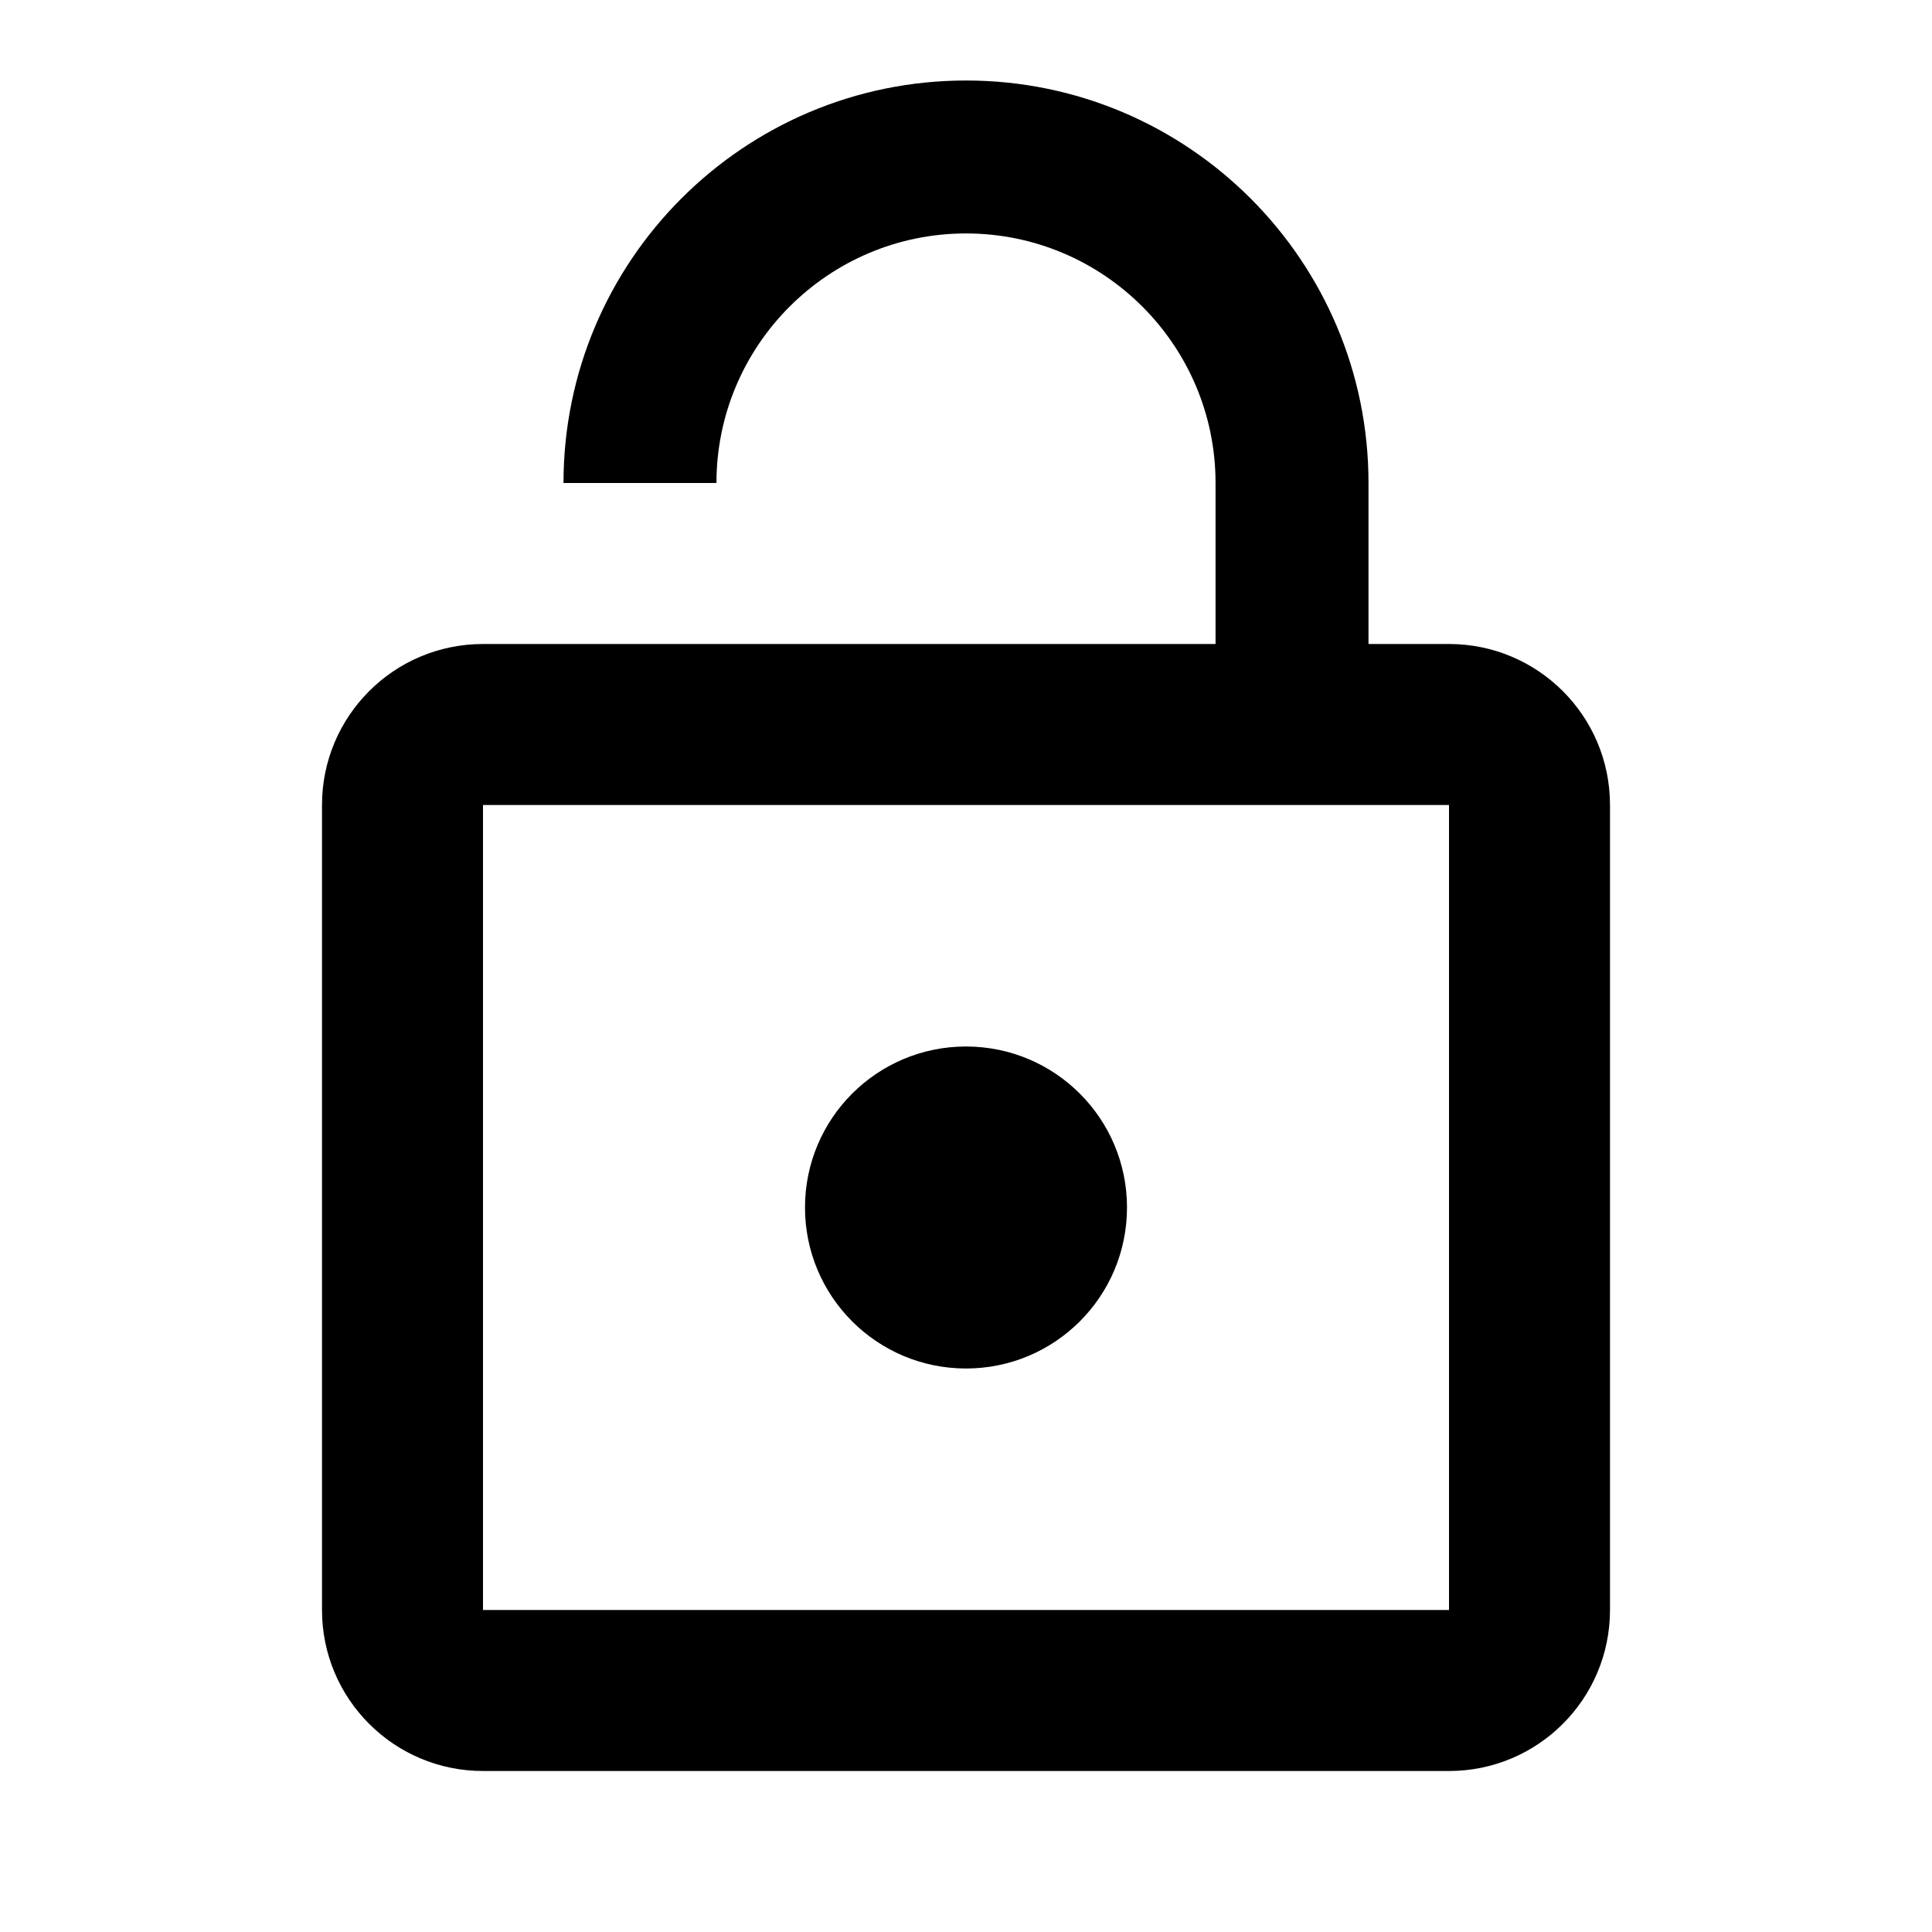
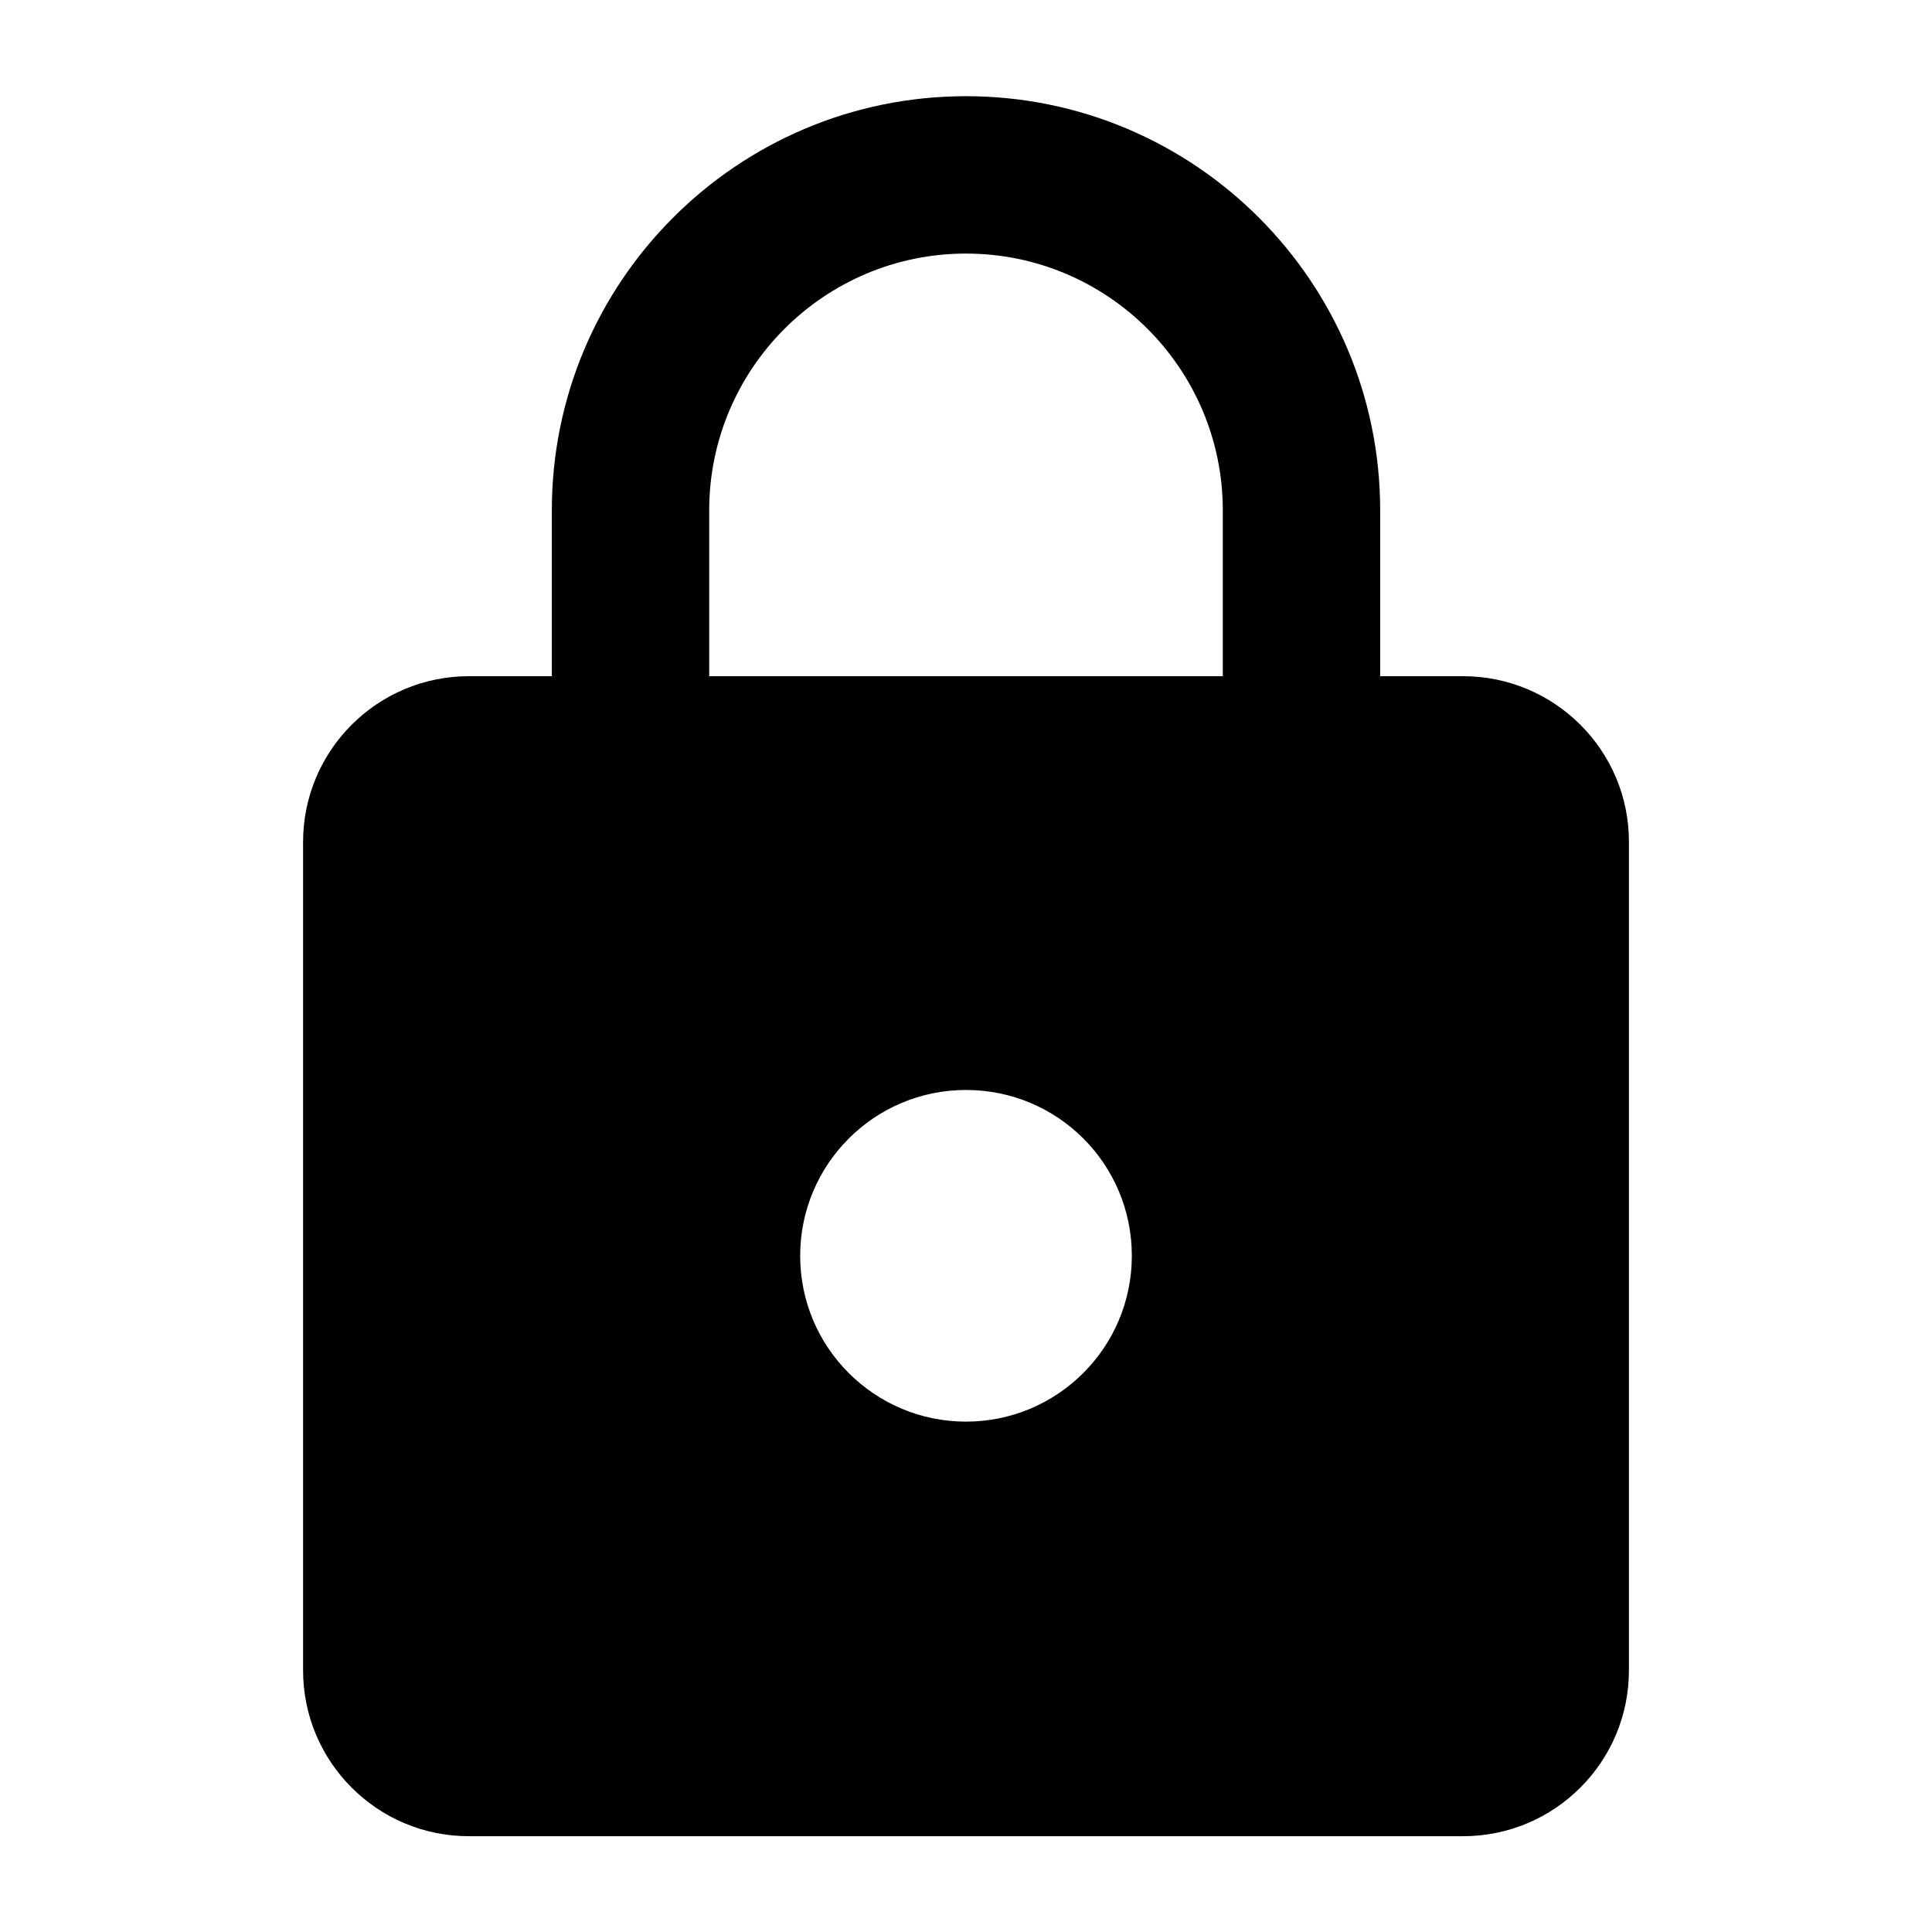
- <svg xmlns="http://www.w3.org/2000/svg" width="48" height="48" viewBox="0 0 48 48">
-   <path d="M0 0h48v48h-48z" fill="none" />
-   <path d="M24 34c2.21 0 4-1.79 4-4s-1.79-4-4-4-4 1.79-4 4 1.79 4 4 4zm12-18h-2v-4c0-5.52-4.48-10-10-10s-10 4.48-10 10h3.8c0-3.42 2.78-6.2 6.2-6.2 3.42 0 6.2 2.78 6.2 6.2v4h-18.2c-2.21 0-4 1.79-4 4v20c0 2.21 1.79 4 4 4h24c2.21 0 4-1.79 4-4v-20c0-2.21-1.79-4-4-4zm0 24h-24v-20h24v20z" />
+ <svg xmlns="http://www.w3.org/2000/svg" version="1.1" id="Layer_1" x="0px" y="0px" viewBox="0 0 480 480" enable-background="new 0 0 480 480" xml:space="preserve">
+   <path d="M363.5,168h-20.6v-41.2C342.9,70,296.8,23.9,240,23.9S137.1,70,137.1,126.8V168h-20.6c-22.7,0-41.2,18.4-41.2,41.2V415  c0,22.7,18.4,41.2,41.2,41.2h247c22.7,0,41.2-18.4,41.2-41.2V209.1C404.7,186.4,386.2,168,363.5,168z M240,353.2  c-22.7,0-41.2-18.4-41.2-41.2c0-22.7,18.4-41.2,41.2-41.2s41.2,18.4,41.2,41.2C281.2,334.8,262.7,353.2,240,353.2z M303.8,168H176.2  v-41.2c0-35.2,28.6-63.8,63.8-63.8s63.8,28.6,63.8,63.8V168z" />
</svg>
